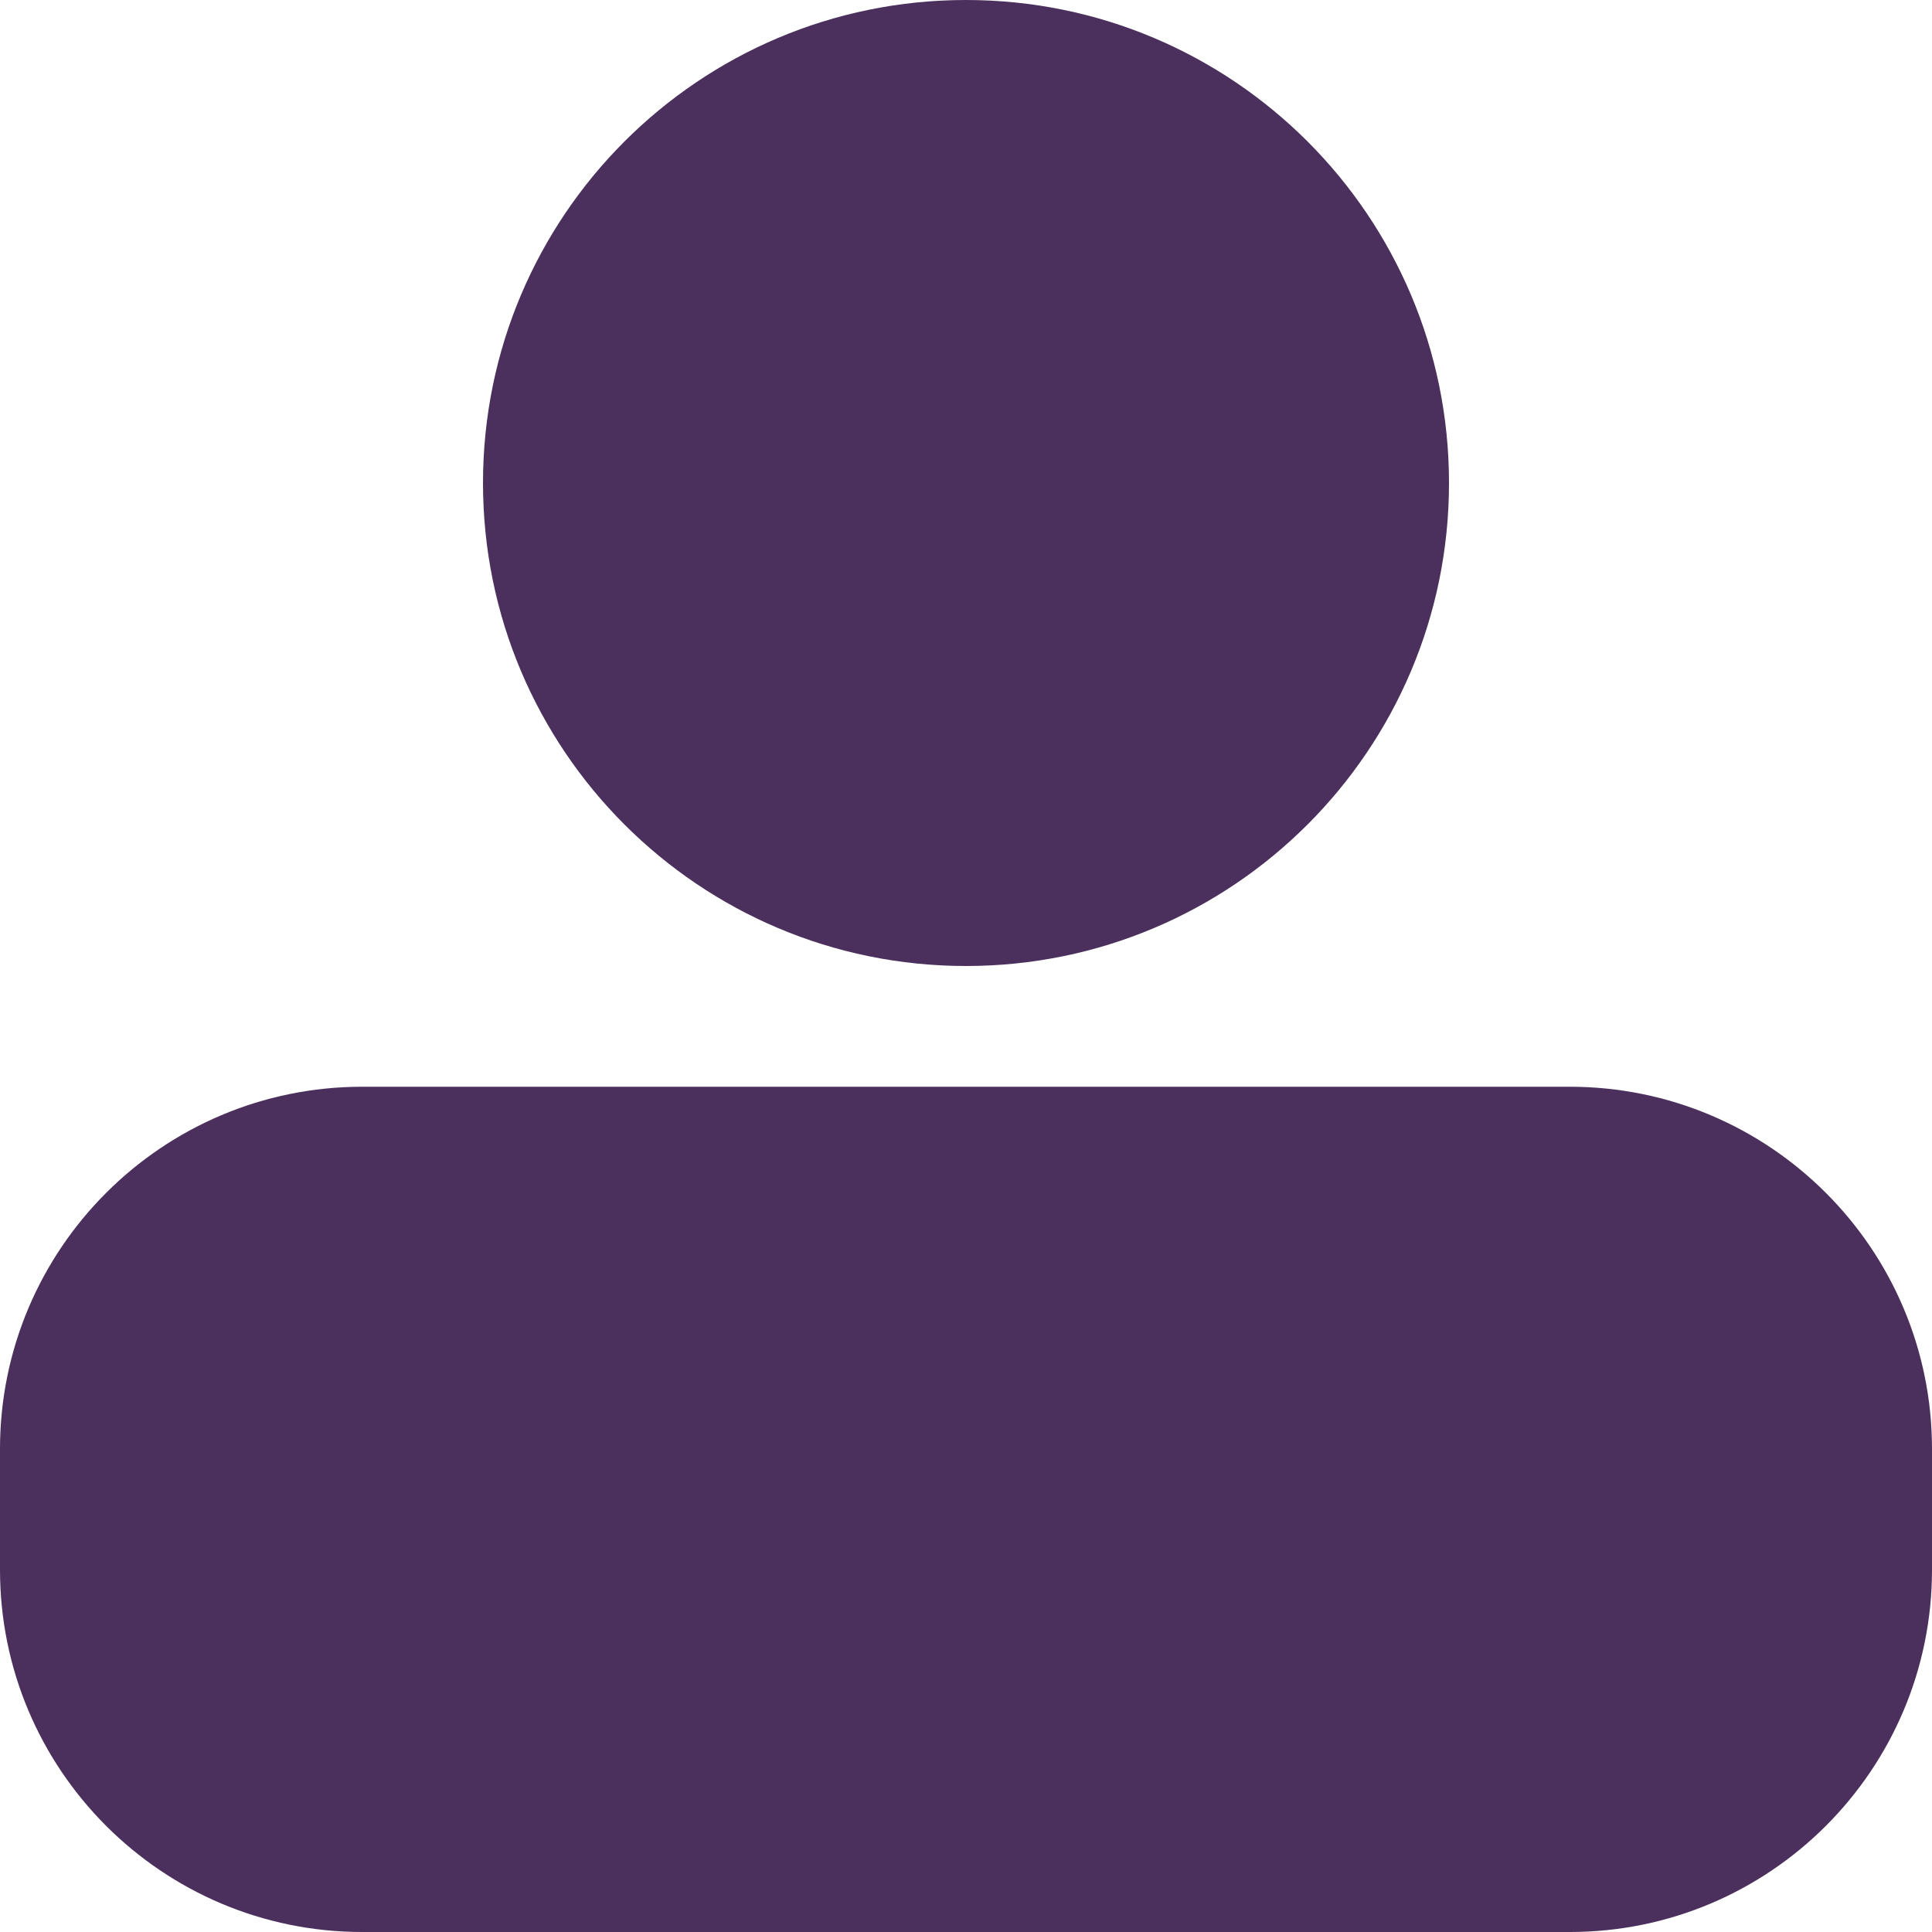
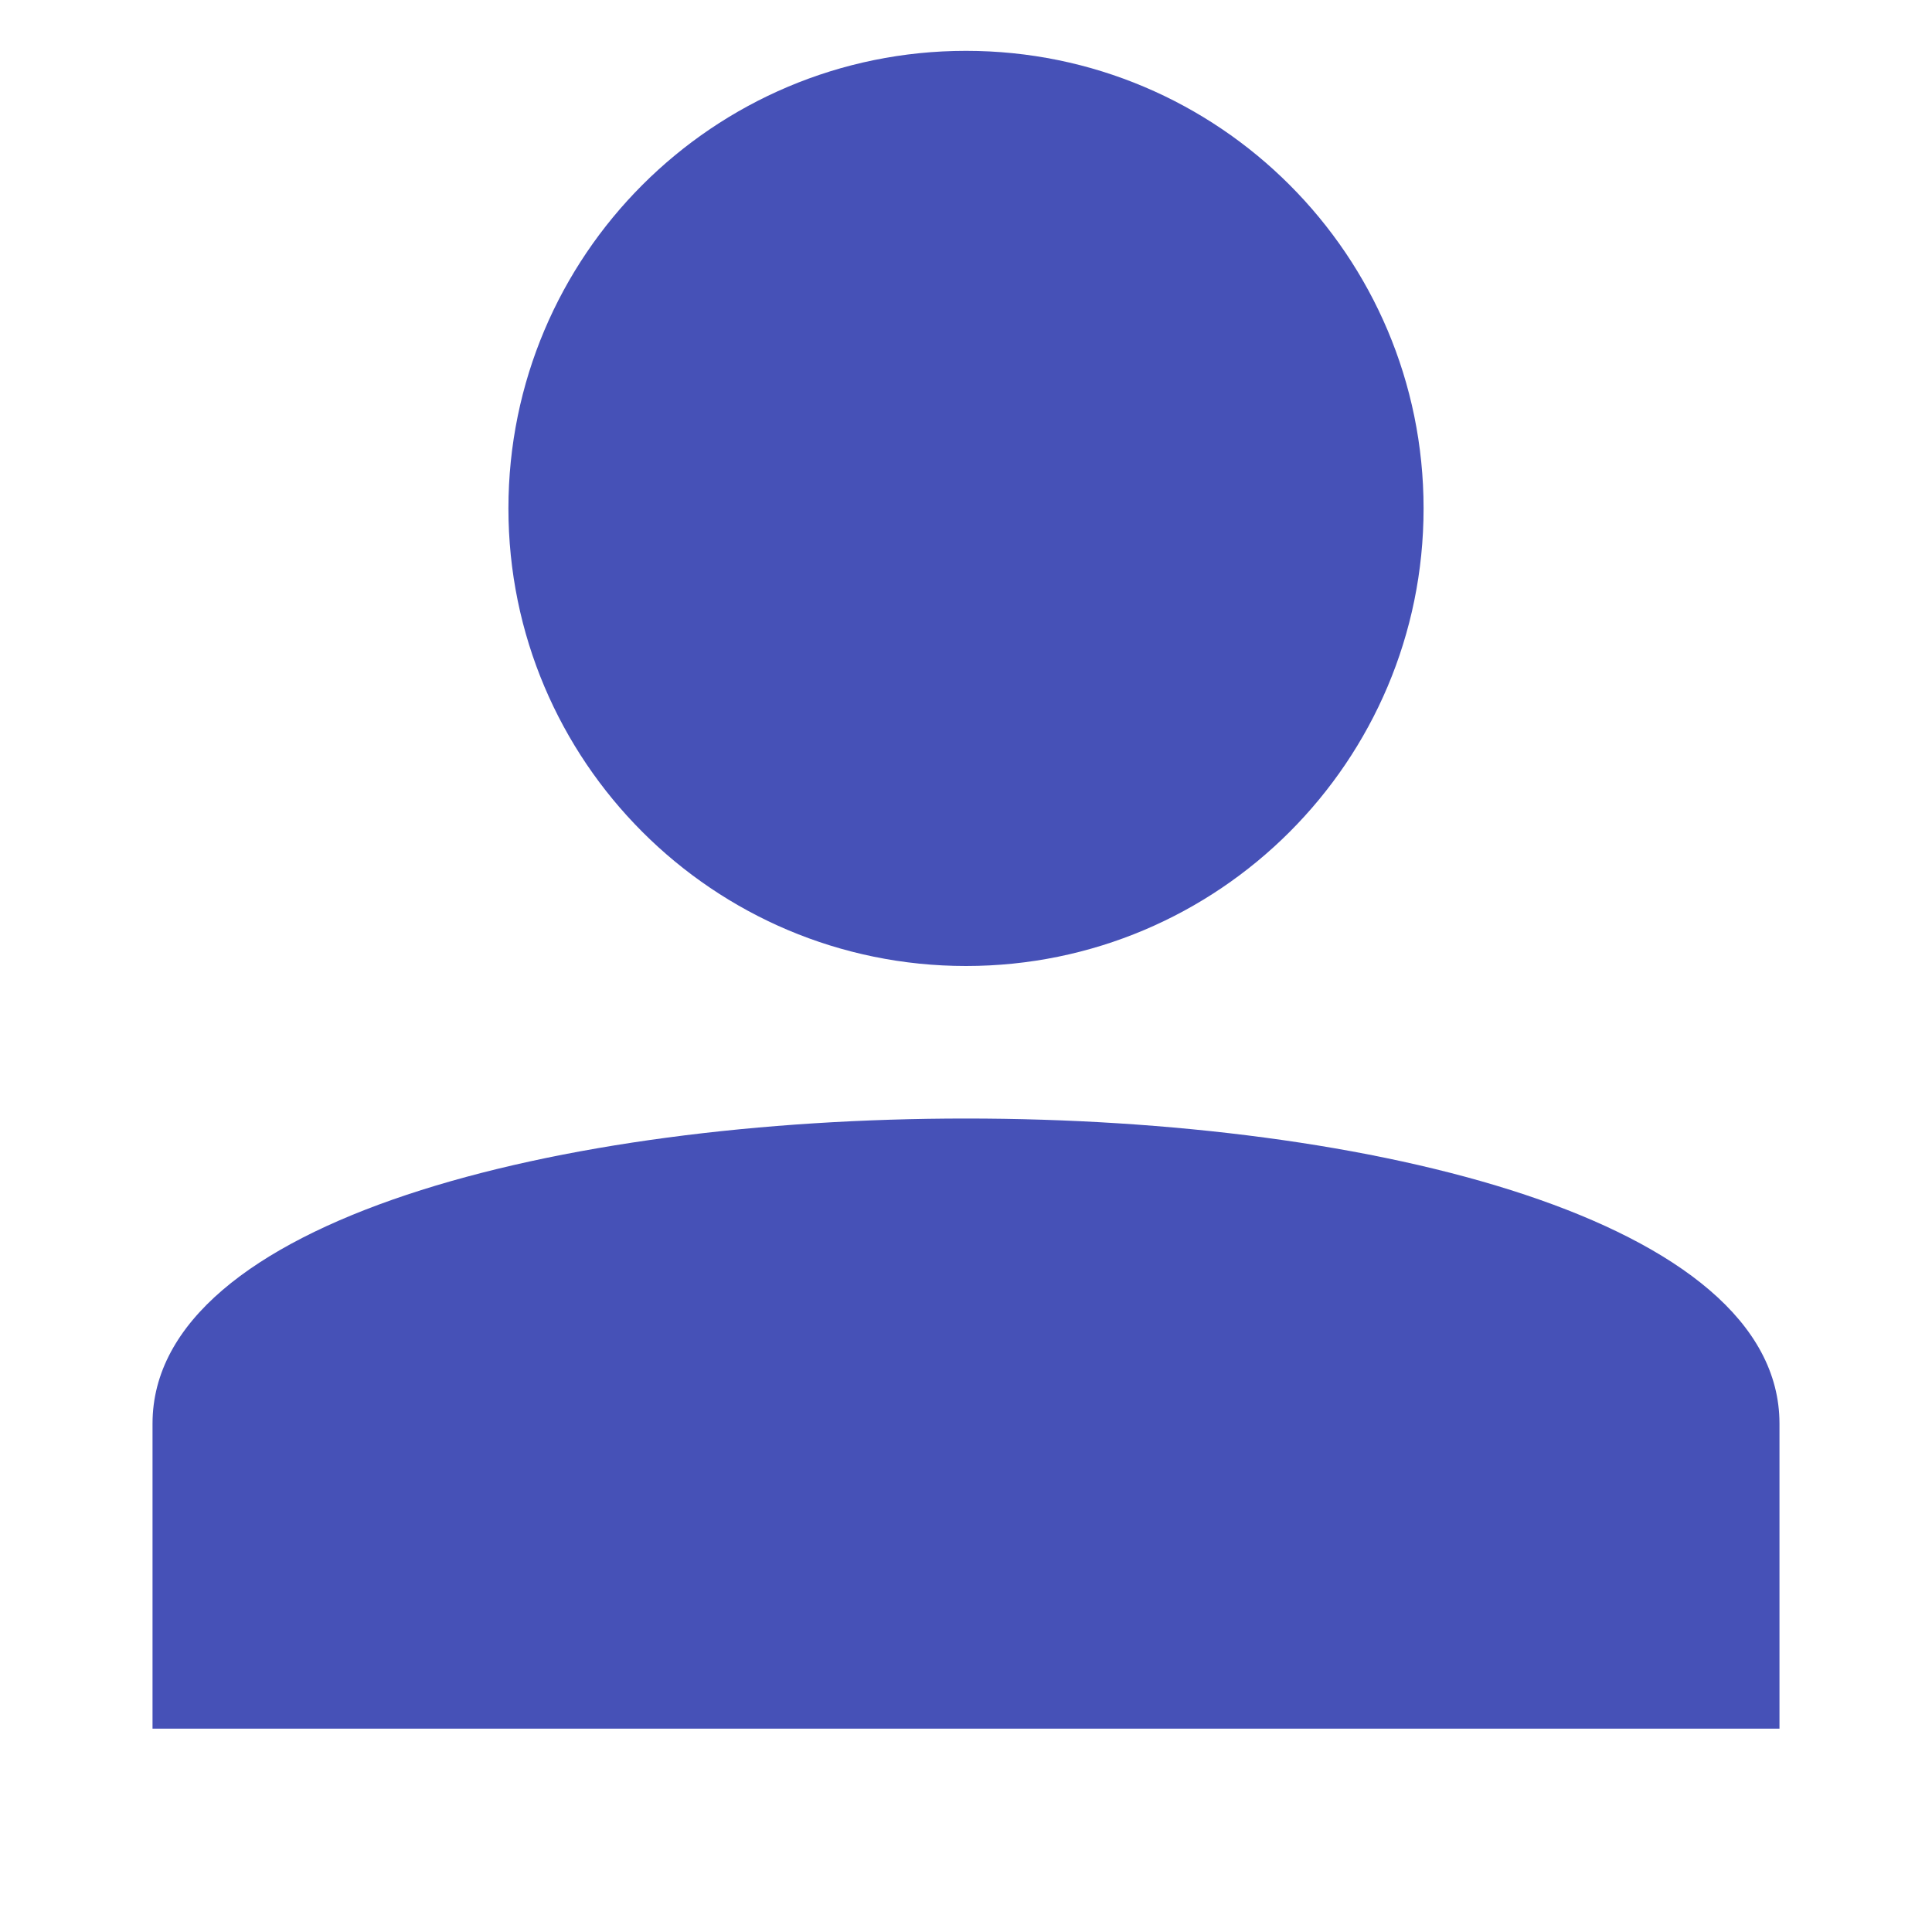
- <svg xmlns="http://www.w3.org/2000/svg" viewBox="0 0 512 512" fill="#4b2f5c" width="100" height="100">
-   <path d="M256 256A128 128 0 1 0 256 0a128 128 0 1 0 0 256zM96 288c-53 0-96 43-96 96v32c0 53 43 96 96 96h320c53 0 96-43 96-96v-32c0-53-43-96-96-96H96z" />
+ <svg xmlns="http://www.w3.org/2000/svg" width="180" height="180" viewBox="16 10 32 38" fill="none">
+   <circle cx="32" cy="20" r="9" fill="rgb(70, 81, 183)" />
+   <path fill="rgb(70, 81, 183)" d="M16 38c0-8 32-8 32 0v6H16v-6z" />
</svg>
